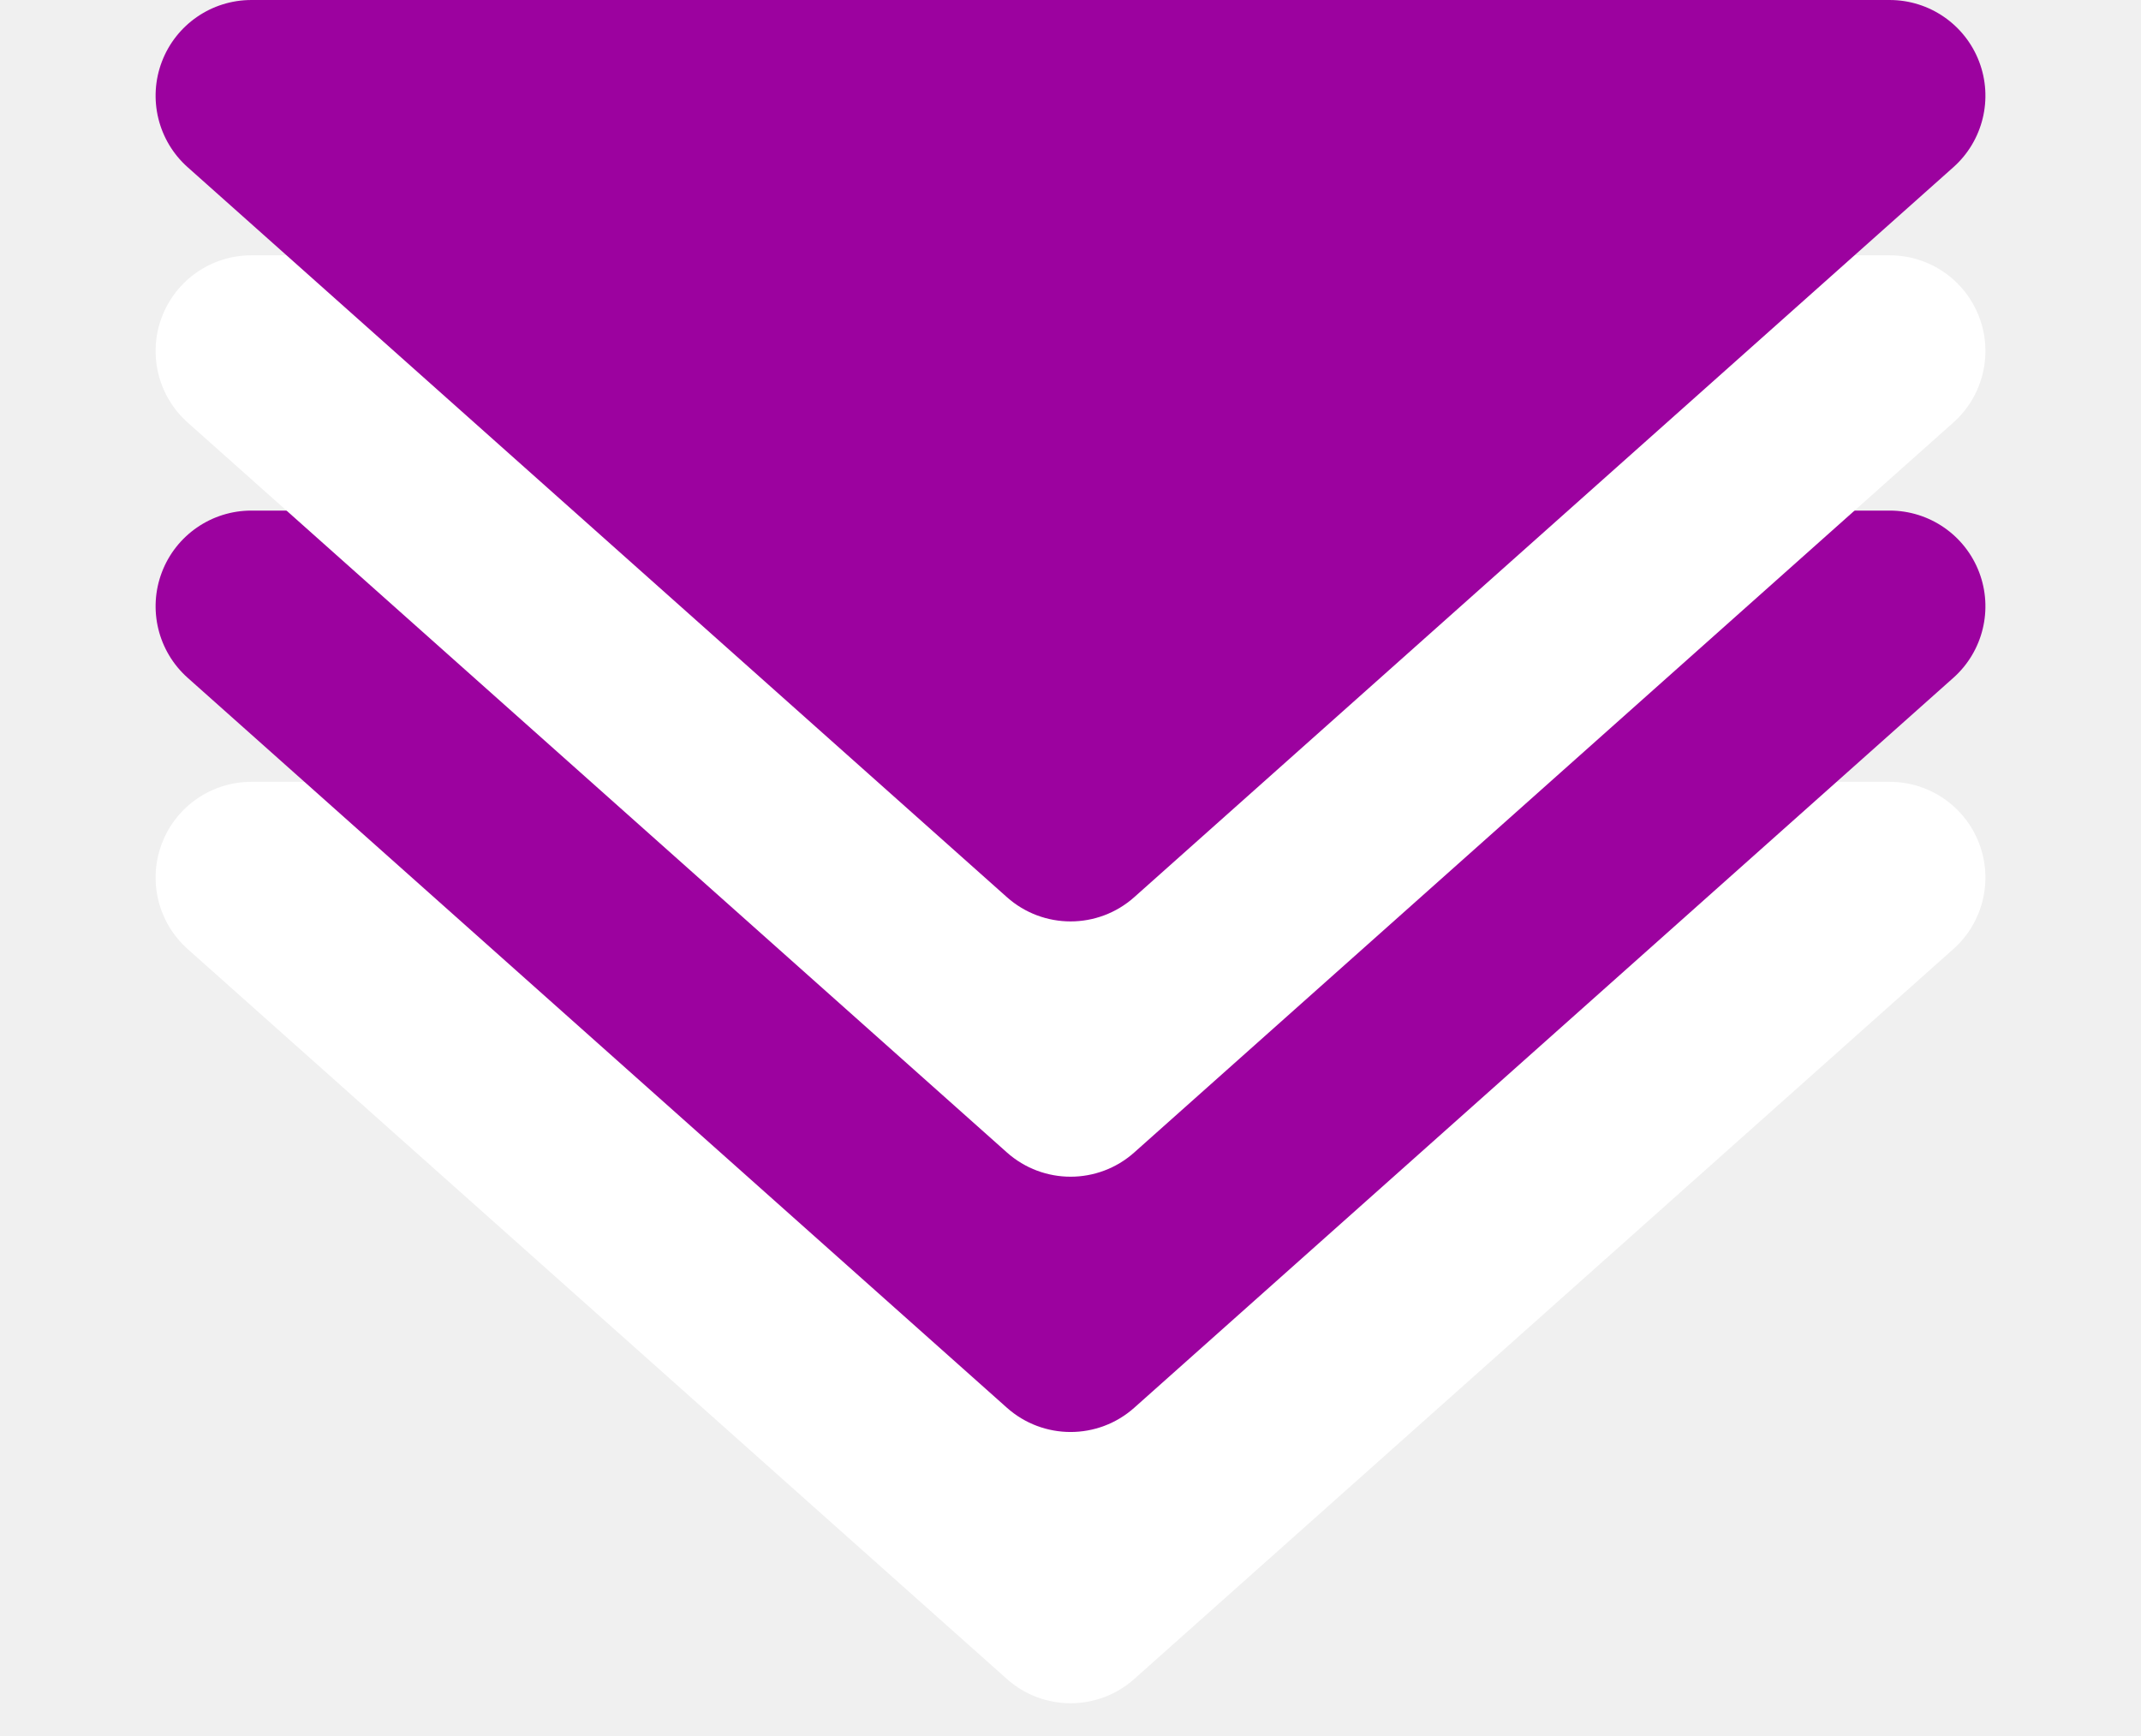
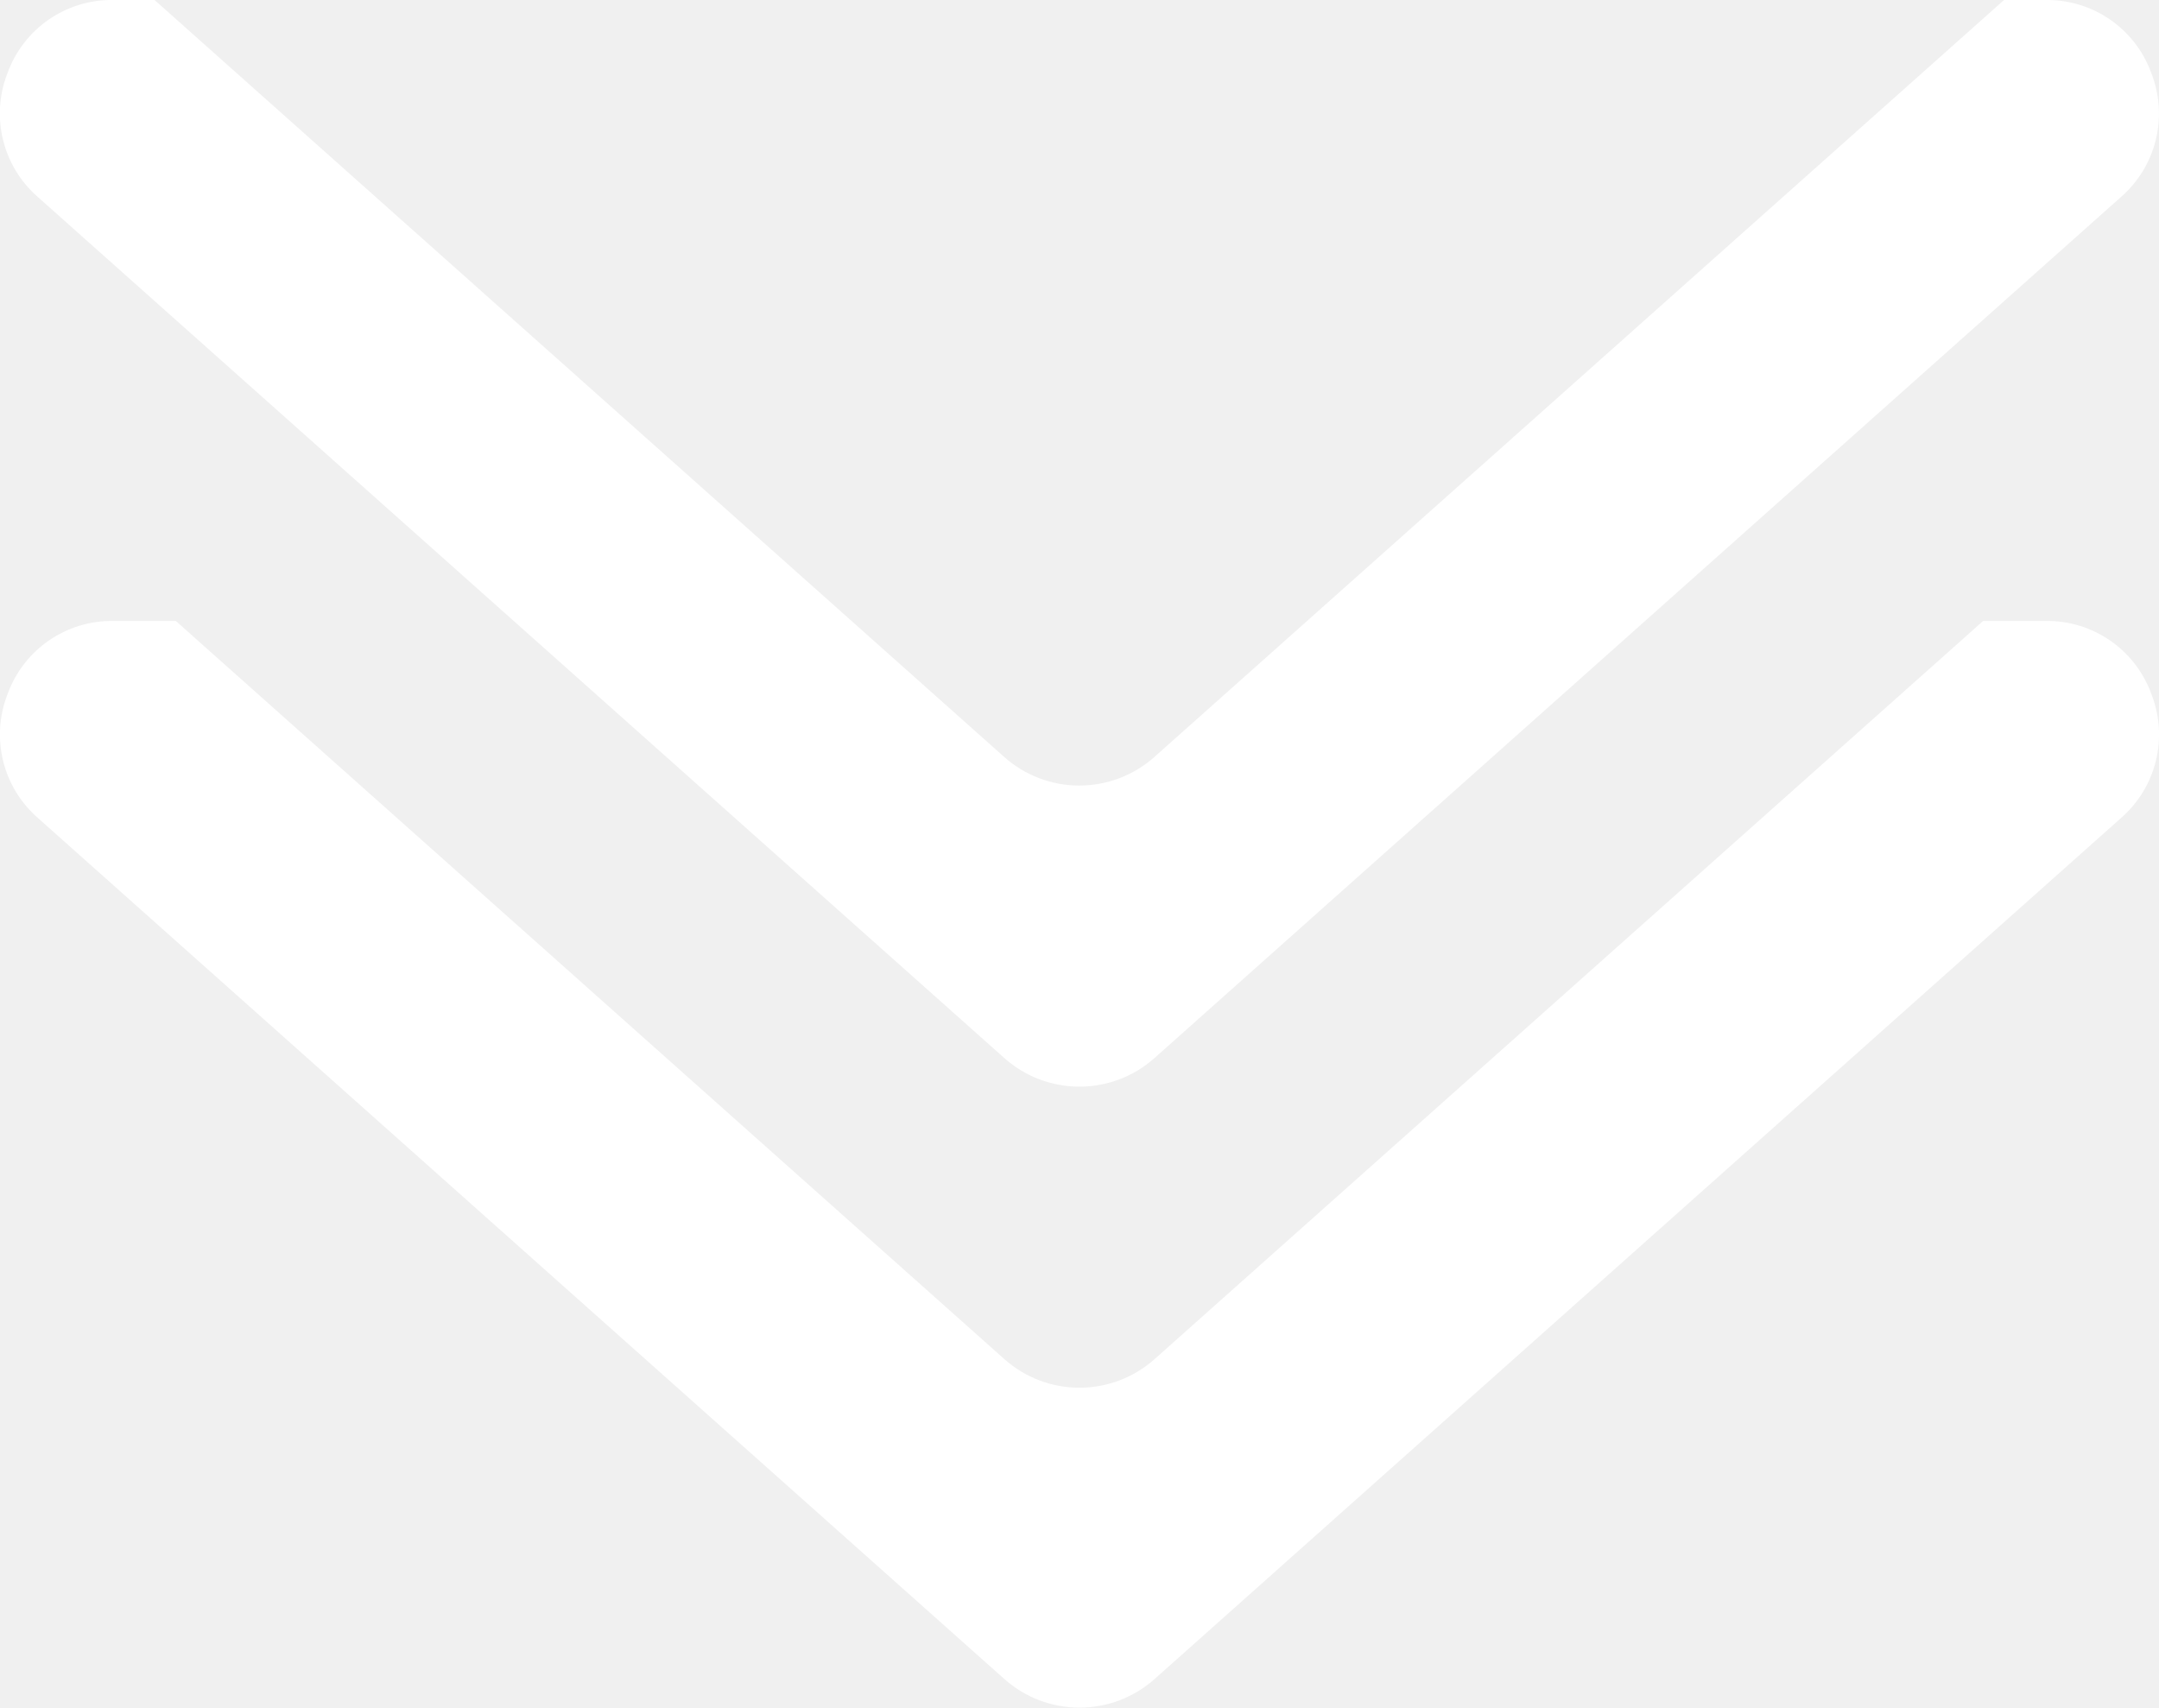
- <svg xmlns="http://www.w3.org/2000/svg" width="100.643" height="81.589" viewBox="0 0 134.191 108.785">
-   <g id="call-to-action-scroll" transform="translate(1036.361 1324.598) rotate(180)">
-     <path id="Polygon_1" d="M63.1,3.557a6,6,0,0,1,7.983,0L122.43,49.305a6,6,0,0,1-3.992,10.48H15.753a6,6,0,0,1-3.992-10.48Z" transform="translate(902.169 1215.813)" fill="#fff" />
-     <path id="Path_2" d="M63.1,3.557a6,6,0,0,1,7.983,0L122.43,49.305a6,6,0,0,1-3.992,10.48H15.753a6,6,0,0,1-3.992-10.48Z" transform="translate(902.169 1232.813)" fill="#9c029f" />
-     <path id="Polygon_3" d="M63.1,3.557a6,6,0,0,1,7.983,0L122.43,49.305a6,6,0,0,1-3.992,10.48H15.753a6,6,0,0,1-3.992-10.48Z" transform="translate(902.169 1248.813)" fill="#fff" />
-     <path id="Path_1" d="M63.1,3.557a6,6,0,0,1,7.983,0L122.43,49.305a6,6,0,0,1-3.992,10.48H15.753a6,6,0,0,1-3.992-10.48Z" transform="translate(902.169 1264.813)" fill="#9c029f" />
+ <svg xmlns="http://www.w3.org/2000/svg" width="114.723" height="90.748" viewBox="0 0 114.723 90.748">
+   <g id="call-to-action-scroll" transform="translate(124.457 92.785) rotate(180)">
+     <path id="Subtraction_2" d="M-3428.826-946.43h-3.326a5.883,5.883,0,0,1-5.607-3.865,5.882,5.882,0,0,1,1.616-6.615l51.343-45.749a6,6,0,0,1,3.992-1.52,5.994,5.994,0,0,1,3.991,1.52l51.343,45.749a5.883,5.883,0,0,1,1.615,6.616,5.882,5.882,0,0,1-5.607,3.864h-3.326l-44.025-39.228a5.994,5.994,0,0,0-3.991-1.52,6,6,0,0,0-3.992,1.52l-44.025,39.228Z" transform="translate(3447.905 1006.215)" fill="#fff" />
+     <path id="Subtraction_1" d="M-3402.948-832.43h-2.2a5.883,5.883,0,0,1-5.607-3.864,5.883,5.883,0,0,1,1.616-6.615l51.343-45.748a5.993,5.993,0,0,1,3.992-1.521,5.992,5.992,0,0,1,3.991,1.521l51.343,45.748a5.884,5.884,0,0,1,1.615,6.616,5.882,5.882,0,0,1-5.606,3.864h-2.2l-45.147-40.228a5.994,5.994,0,0,0-3.991-1.52,6,6,0,0,0-3.992,1.52l-45.147,40.228Z" transform="translate(3420.905 925.215)" fill="#fff" />
  </g>
</svg>
